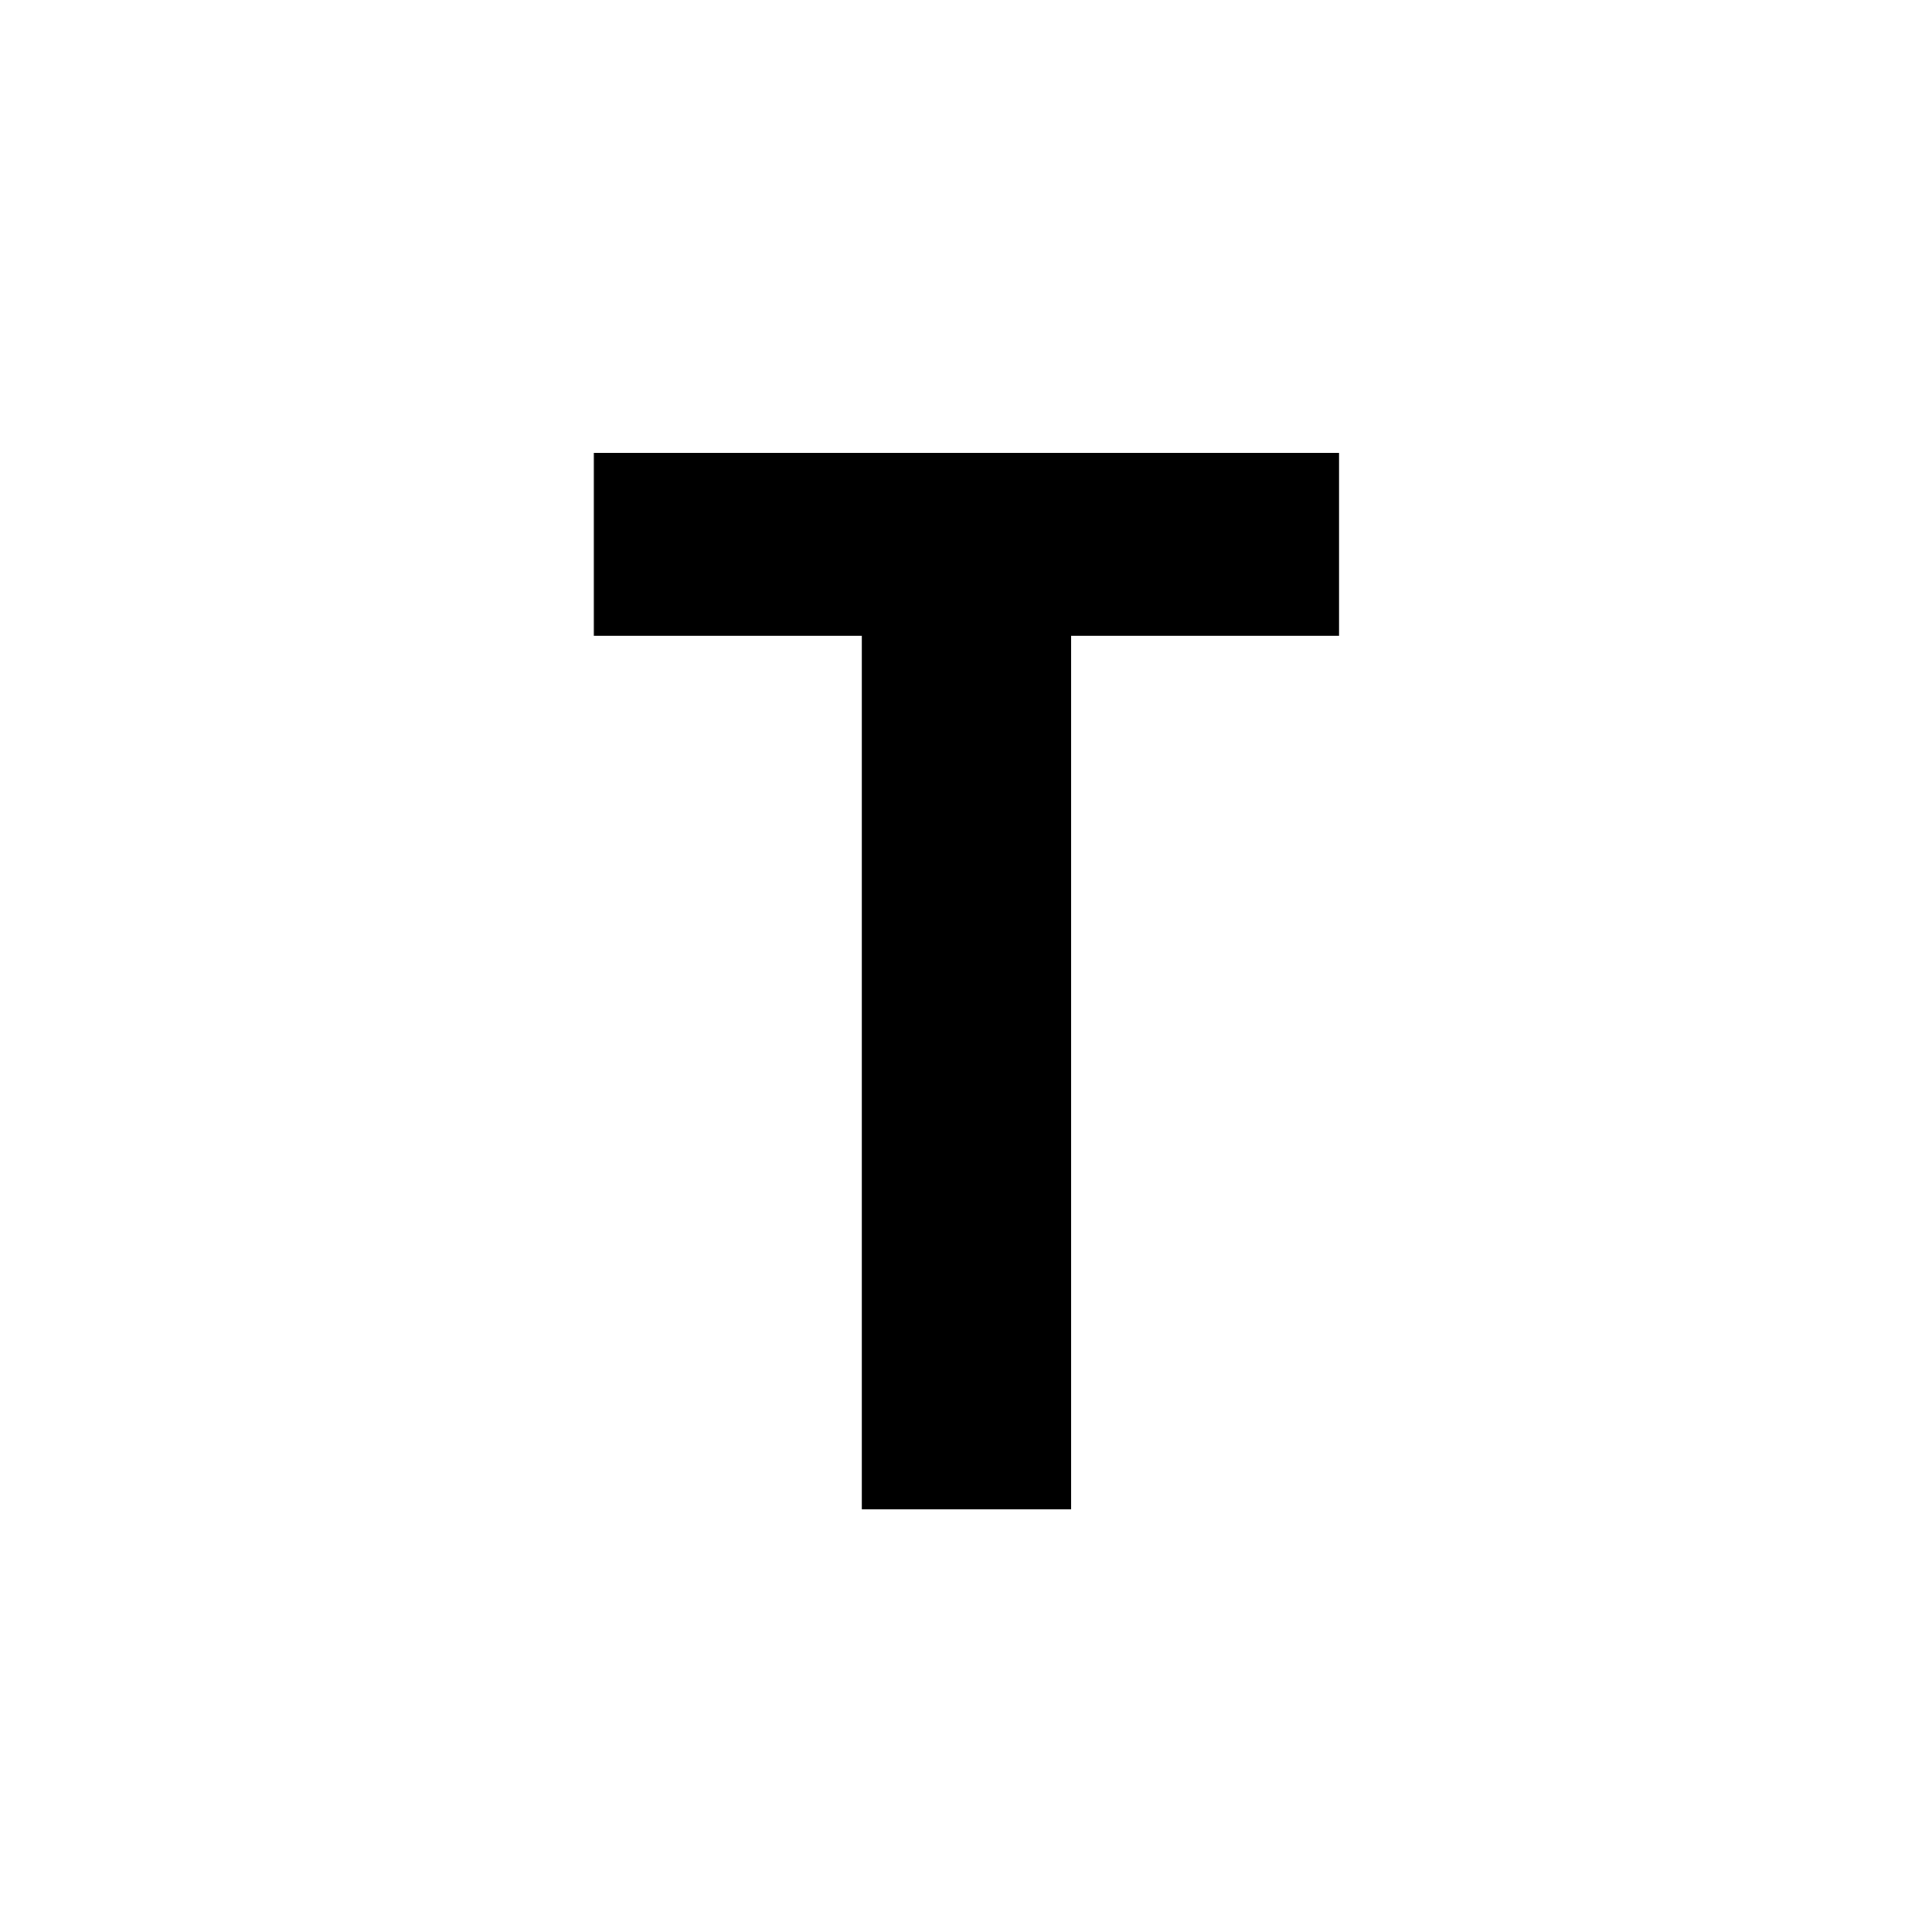
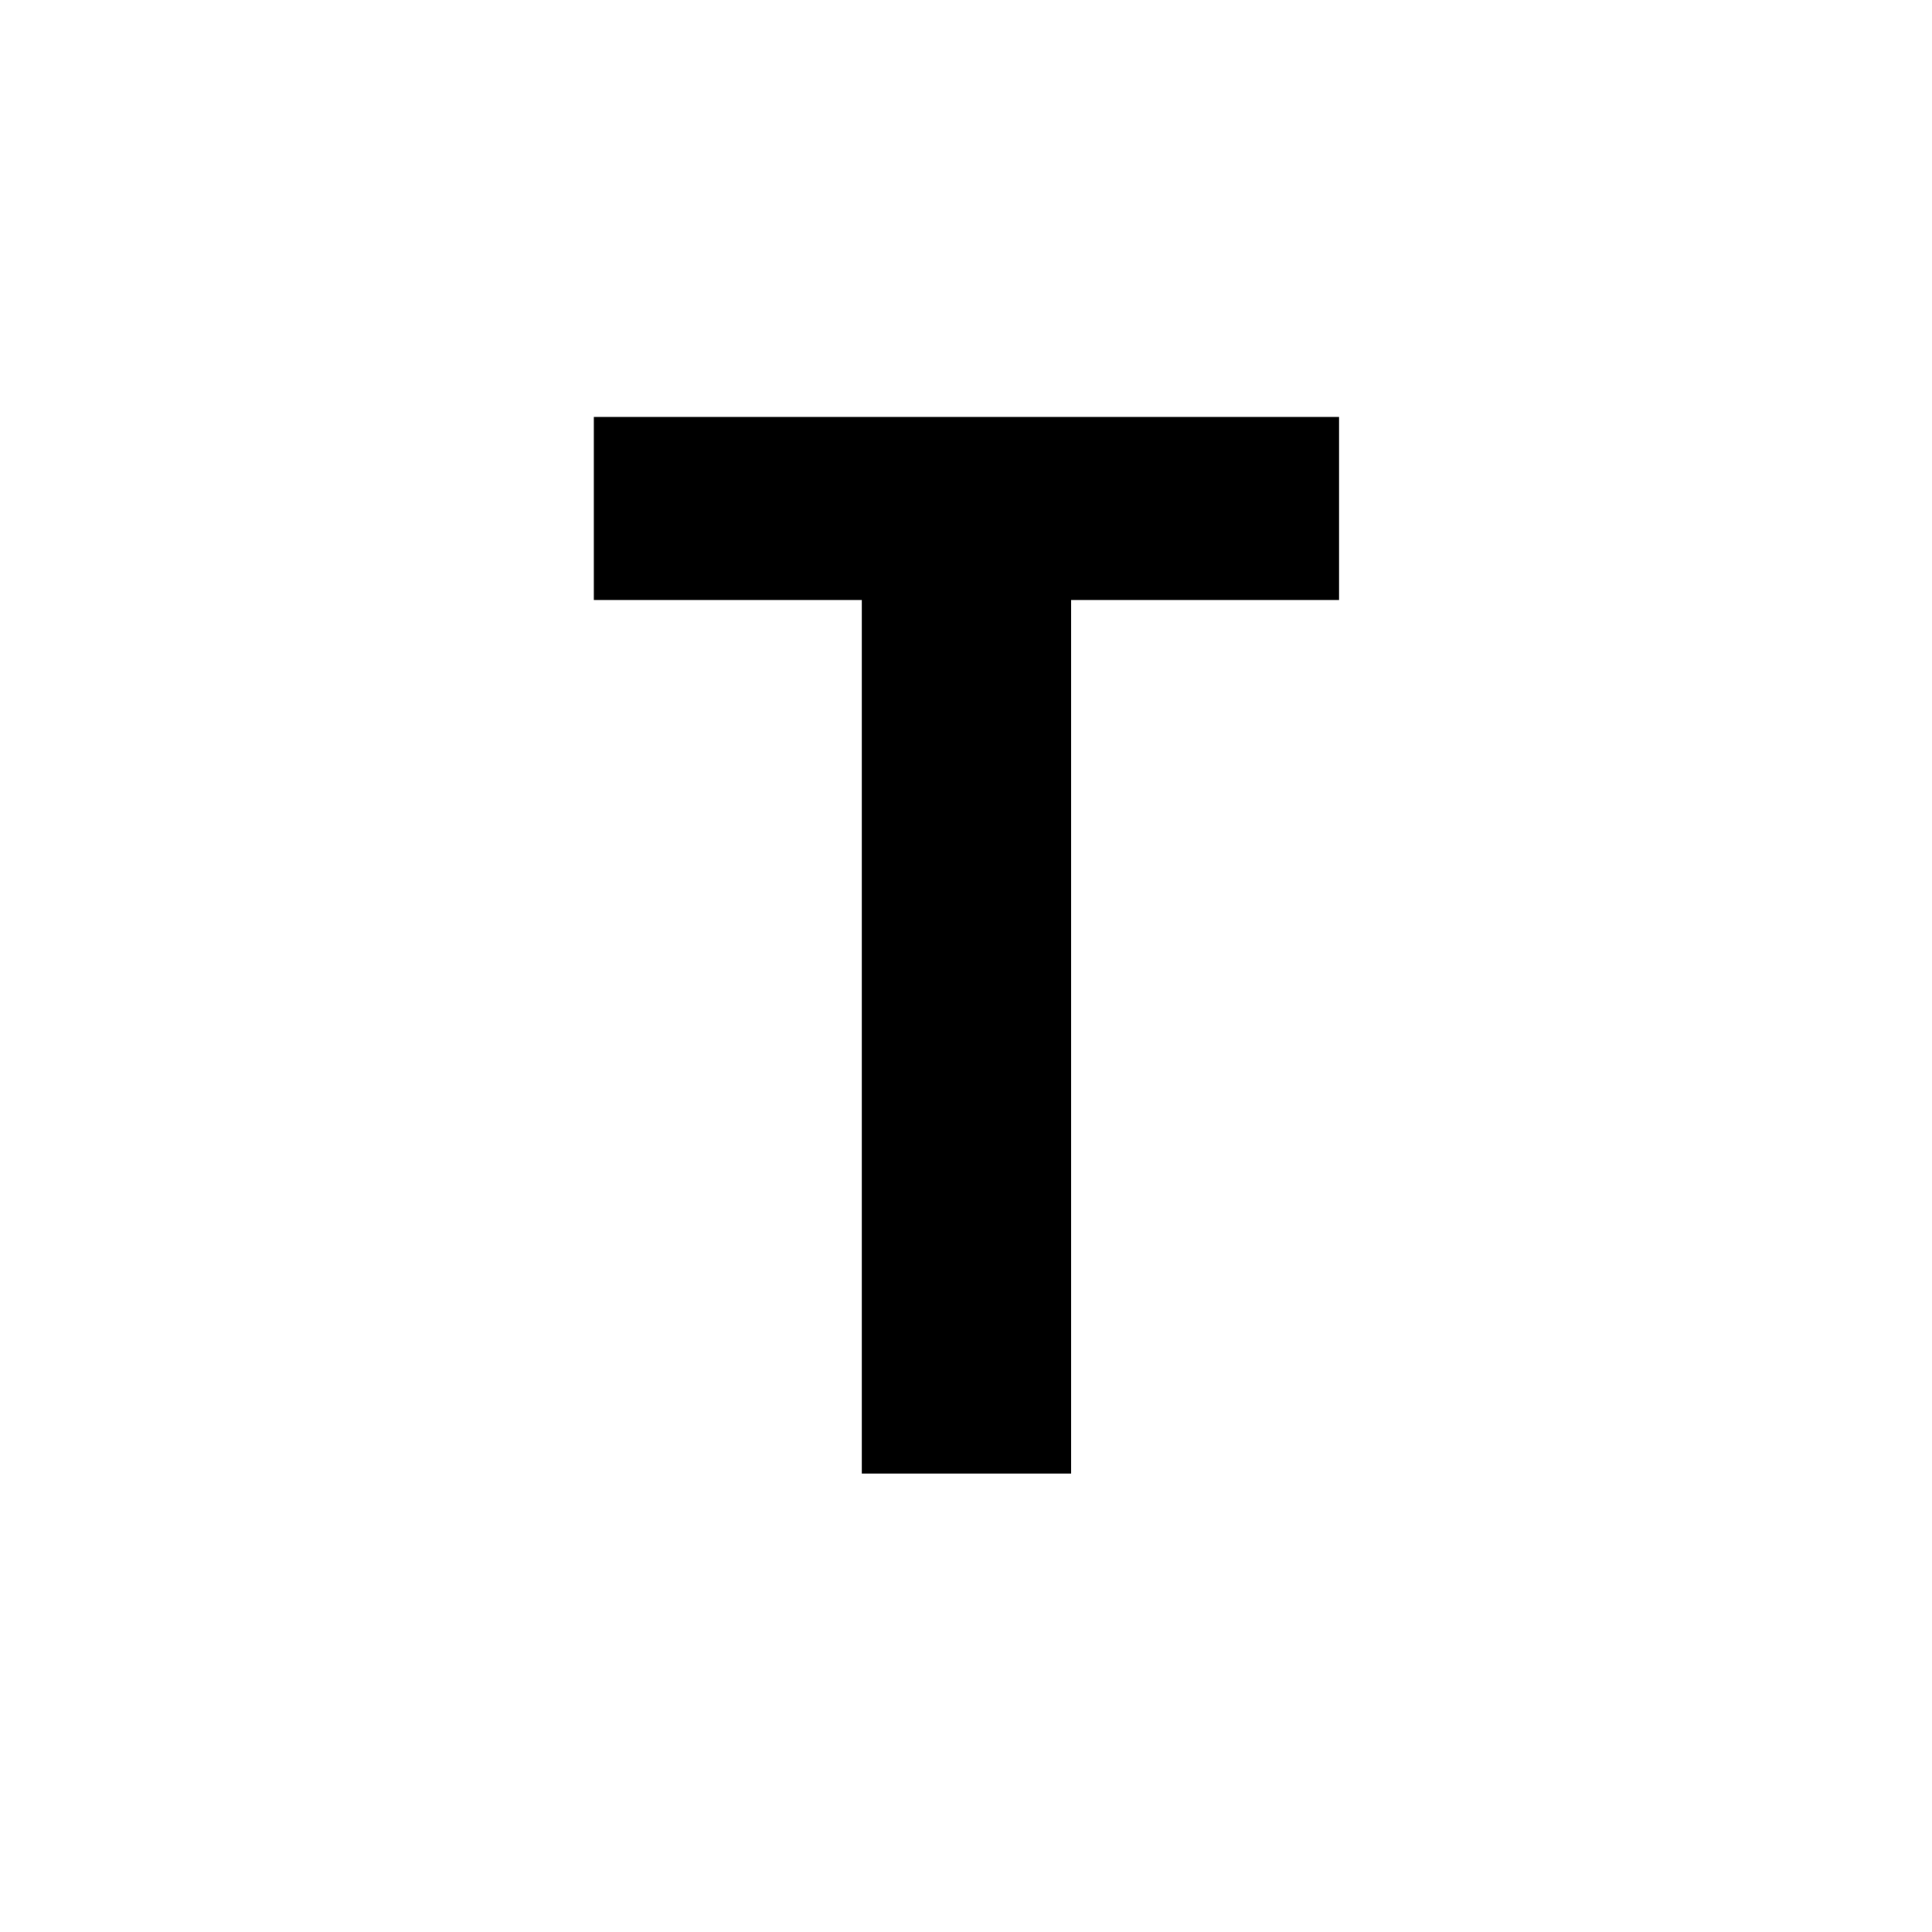
<svg xmlns="http://www.w3.org/2000/svg" viewBox="0 0 16 16" fill="currentColor">
-   <text x="8" y="12.5" text-anchor="middle" font-family="ui-monospace, SFMono-Regular, Menlo, monospace" font-size="12" font-weight="700">T</text>
+   <text x="8" y="8" dy="0.35em" text-anchor="middle" font-family="ui-monospace, SFMono-Regular, Menlo, monospace" font-size="12" font-weight="700">T</text>
</svg>
